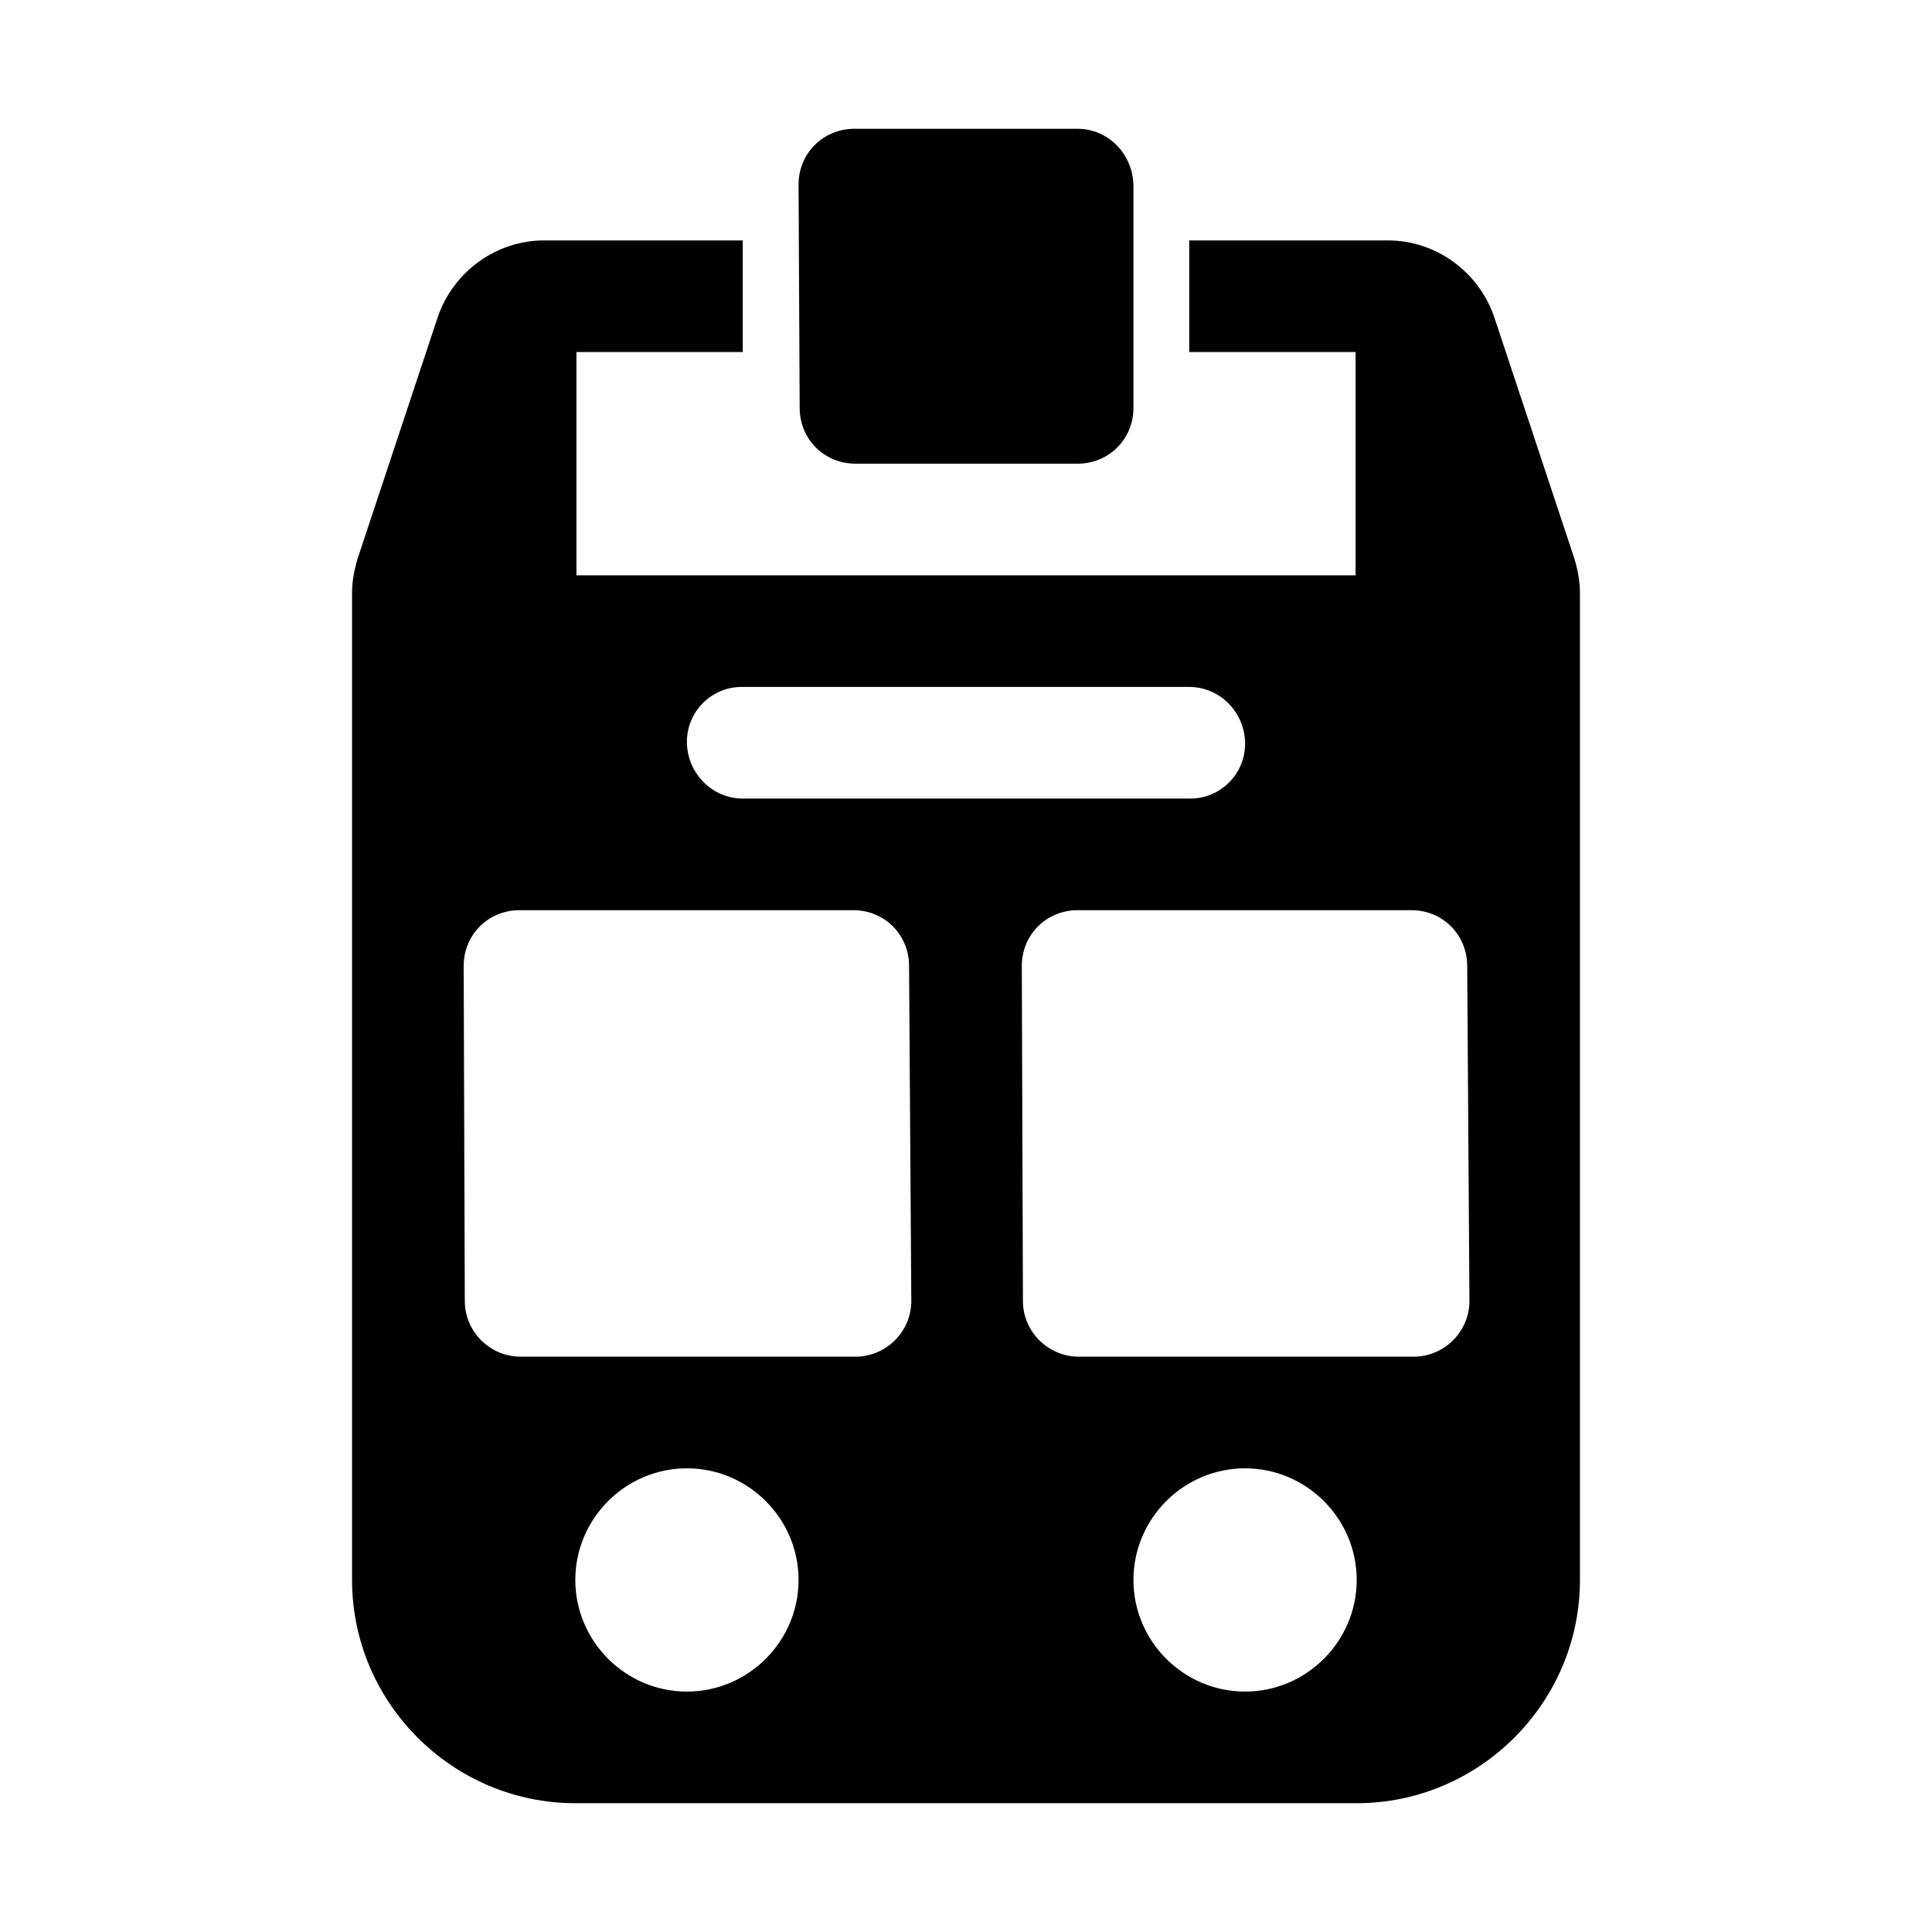
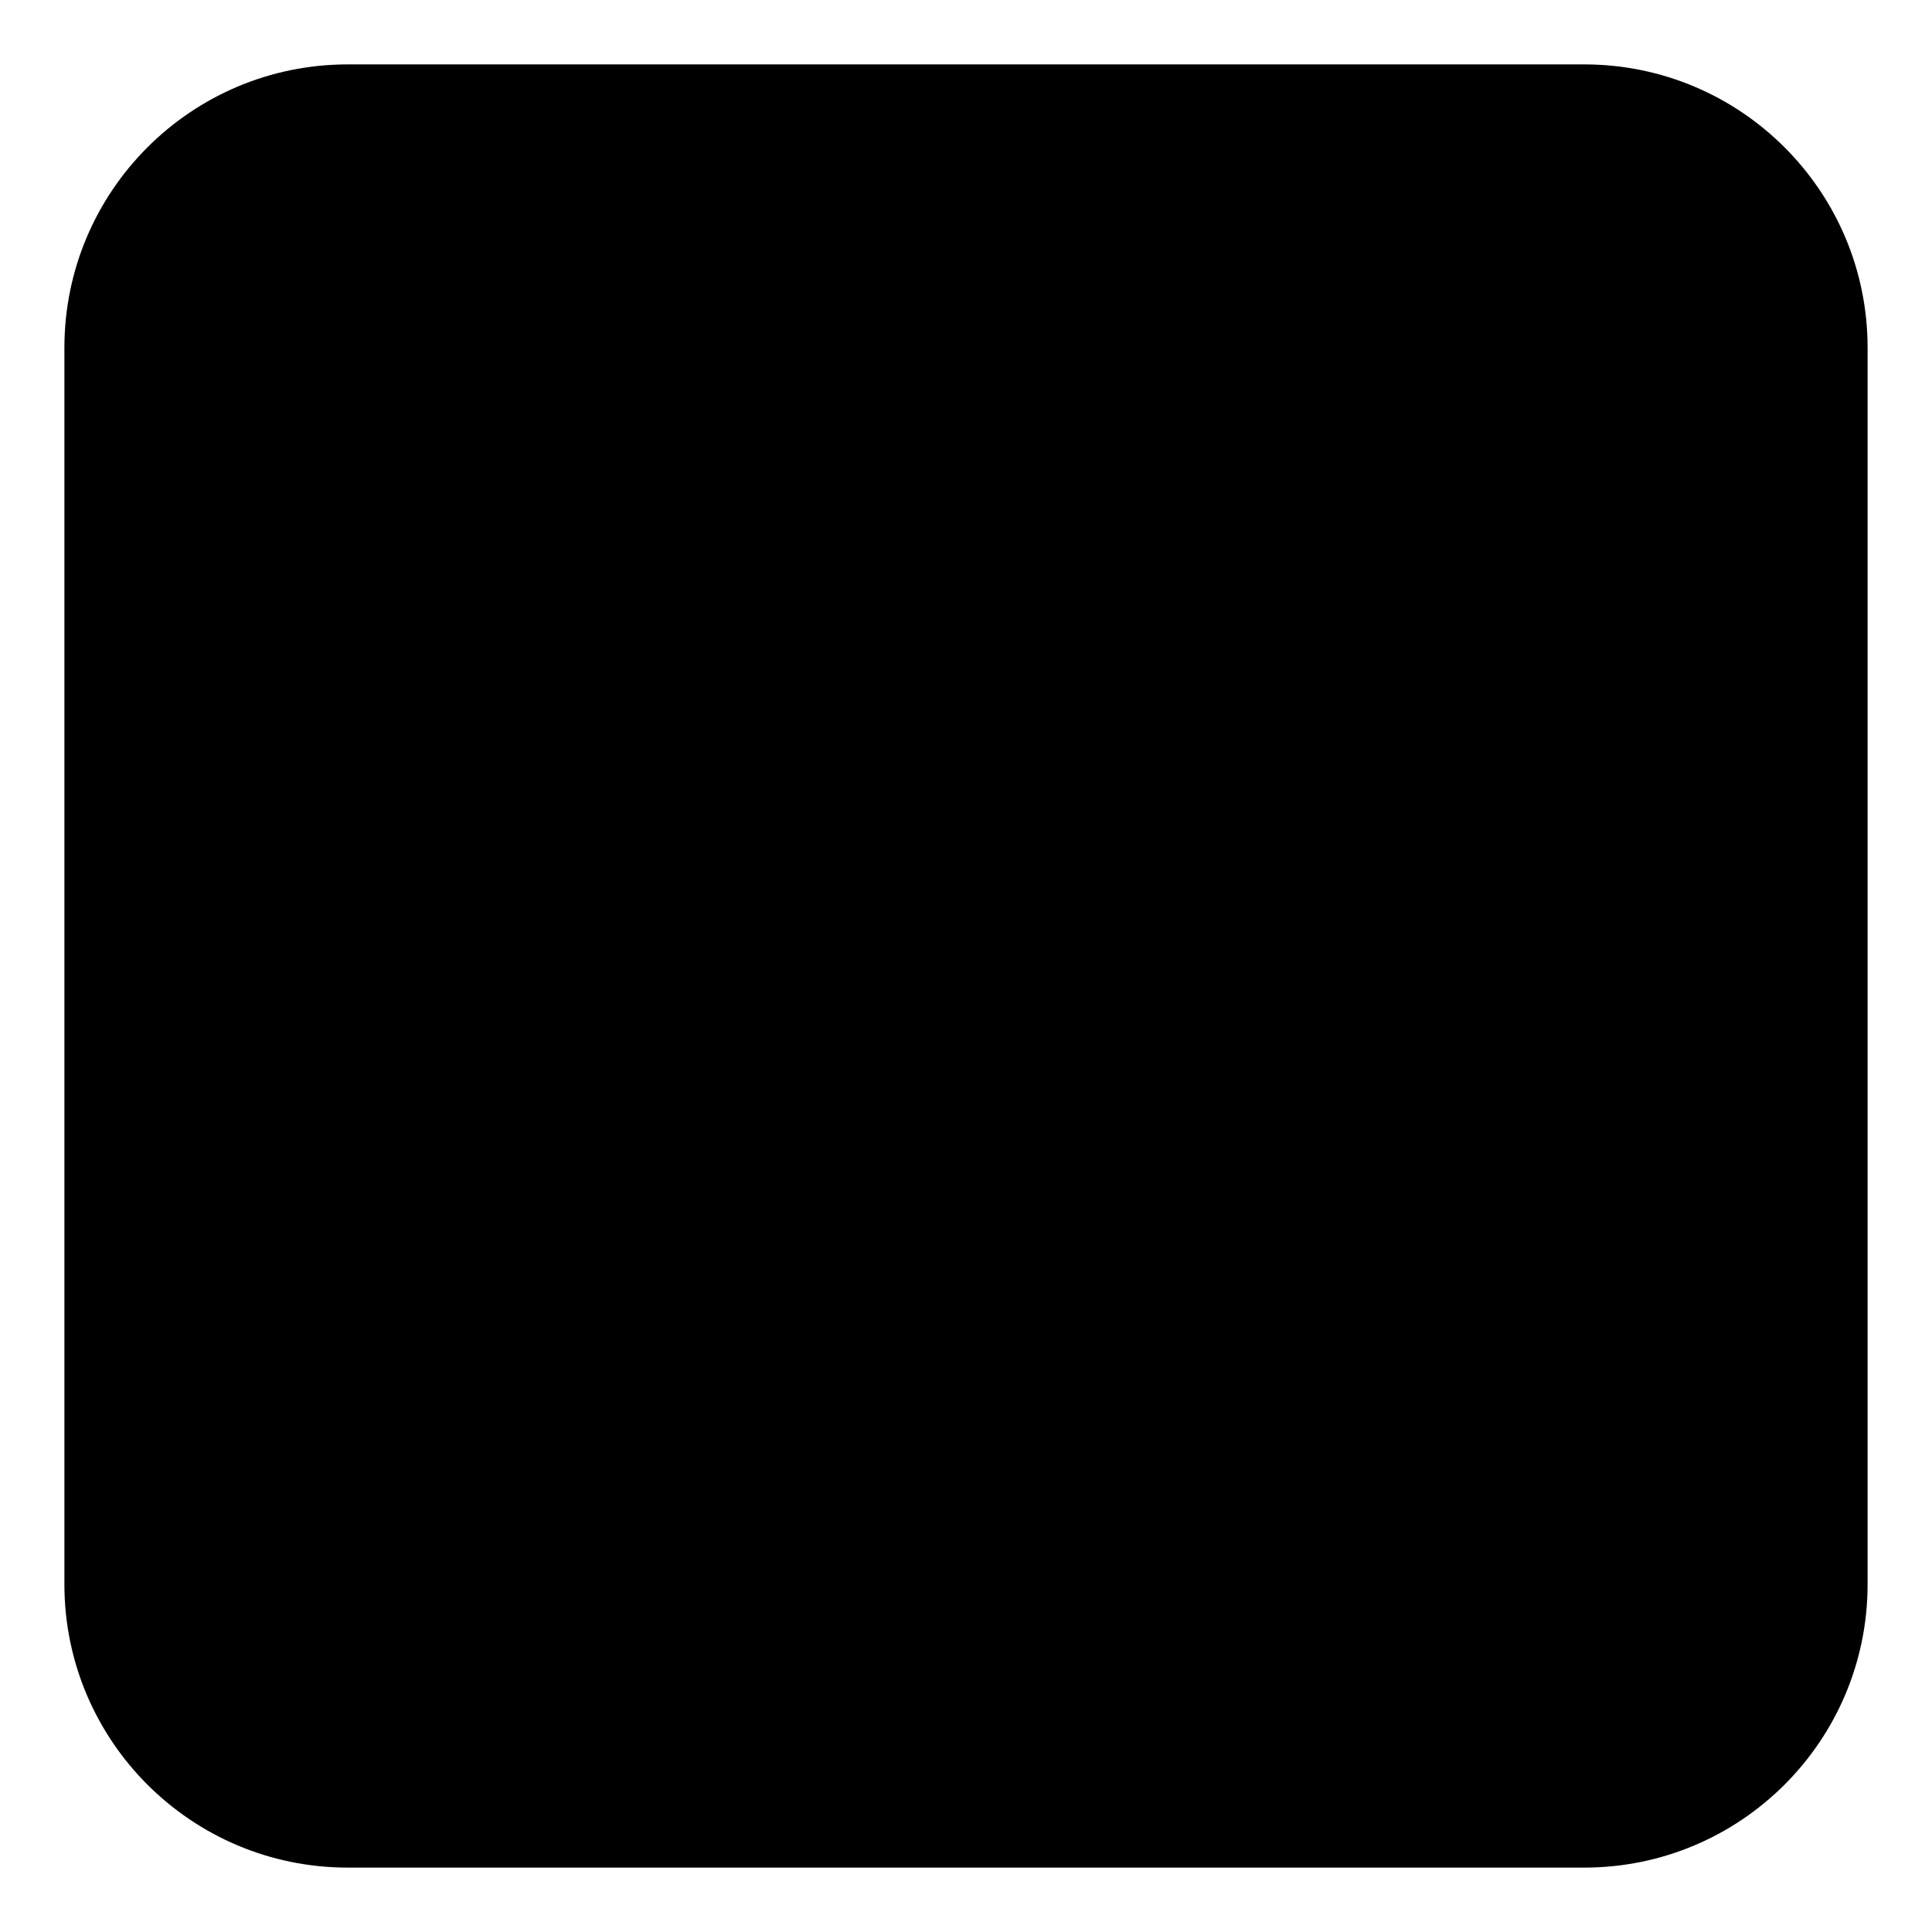
<svg xmlns="http://www.w3.org/2000/svg" viewBox="0 0 15 15" version="1.1" width="18" height="18">
+   <rect x="0.5" y="0.5" width="14" height="14" rx="2.2" ry="2.2" fill="#000000" />
+   <rect x="2" y="2" width="11" height="11" rx="1.6" ry="1.6" fill="#000000" />
  <g transform="translate(7.5 7.5) scale(0.866667) translate(-7.5 -7.5)">
    <g transform="translate(0 0) scale(1)">
-       <path fill="#000000" d="M4.01 4L10.99 4L10.99 2L9.5 2L9.5 1L11.28 1C11.71 1 12.09 1.28 12.23 1.68L12.95 3.85C12.98 3.95 13 4.05 13 4.16L13 13C13 14.1 12.1 15 11 15L4 15C2.9 15 2 14.1 2 13L2 4.16C2 4.05 2.02 3.95 2.05 3.85L2.77 1.68C2.91 1.28 3.29 1 3.72 1L5.5 1L5.5 2L4.01 2L4.01 4ZM3 7.5L3.01 10.5C3.01 10.78 3.24 11 3.51 11L6.51 11C6.78 11 7.01 10.78 7.01 10.5C7.01 10.5 7.01 10.5 7.01 10.5L6.99 7.5C6.99 7.22 6.77 7 6.49 7L3.5 7C3.22 7 3 7.22 3 7.5C3 7.5 3 7.5 3 7.5ZM9 13C9 13.55 9.45 14 10 14C10.55 14 11 13.55 11 13C11 12.45 10.55 12 10 12C9.45 12 9 12.45 9 13ZM6 13C6 12.45 5.55 12 5 12C4.45 12 4 12.45 4 13C4 13.55 4.45 14 5 14C5.55 14 6 13.55 6 13ZM5 5.5L5 5.51C5.01 5.78 5.23 6 5.5 6L9.51 6C9.78 6 10 5.78 10 5.51C10 5.51 10 5.5 10 5.5L10 5.49C9.99 5.22 9.77 5 9.5 5L5.49 5C5.22 5 5 5.22 5 5.49C5 5.49 5 5.5 5 5.5ZM8 7.5L8.01 10.5C8.01 10.78 8.24 11 8.51 11L11.51 11C11.78 11 12.01 10.78 12.01 10.5C12.01 10.5 12.01 10.5 12.01 10.5L11.99 7.5C11.99 7.22 11.77 7 11.49 7L8.5 7C8.22 7 8 7.22 8 7.5C8 7.5 8 7.5 8 7.5ZM6 0.5C6 0.5 6 0.5 6 0.5C6 0.22 6.22 0 6.5 0L8.5 0C8.77 0 8.99 0.22 9 0.5L9 2.5C9 2.5 9 2.5 9 2.5C9 2.78 8.78 3 8.5 3L6.51 3C6.23 3 6.01 2.78 6.01 2.5L6 0.5Z" />
+       <path fill="transparent" d="M4.01 4L10.99 4L10.99 2L9.5 2L9.5 1L11.28 1C11.71 1 12.09 1.28 12.23 1.68L12.95 3.85C12.98 3.95 13 4.05 13 4.16L13 13C13 14.1 12.1 15 11 15L4 15C2.9 15 2 14.1 2 13L2 4.16C2 4.05 2.02 3.95 2.05 3.85L2.77 1.68C2.91 1.28 3.29 1 3.72 1L5.5 1L5.5 2L4.01 2L4.01 4ZM3 7.5L3.01 10.5C3.01 10.78 3.24 11 3.51 11L6.51 11C6.78 11 7.01 10.78 7.01 10.5C7.01 10.5 7.01 10.5 7.01 10.5L6.99 7.5C6.99 7.22 6.77 7 6.49 7L3.5 7C3.22 7 3 7.22 3 7.5C3 7.5 3 7.5 3 7.5ZM9 13C9 13.55 9.45 14 10 14C10.55 14 11 13.55 11 13C11 12.45 10.55 12 10 12C9.45 12 9 12.45 9 13ZM6 13C6 12.45 5.55 12 5 12C4.45 12 4 12.45 4 13C4 13.55 4.45 14 5 14C5.55 14 6 13.55 6 13ZM5 5.5L5 5.51C5.01 5.78 5.23 6 5.5 6L9.51 6C9.78 6 10 5.78 10 5.51C10 5.51 10 5.5 10 5.5L10 5.49C9.99 5.22 9.77 5 9.5 5L5.49 5C5.22 5 5 5.22 5 5.49C5 5.49 5 5.5 5 5.5ZM8 7.5L8.01 10.5C8.01 10.78 8.24 11 8.51 11L11.51 11C11.78 11 12.01 10.78 12.01 10.5C12.01 10.5 12.01 10.5 12.01 10.5L11.99 7.5C11.99 7.22 11.77 7 11.49 7L8.5 7C8.22 7 8 7.22 8 7.5C8 7.5 8 7.5 8 7.5ZM6 0.5C6 0.5 6 0.5 6 0.5C6 0.22 6.22 0 6.5 0L8.5 0C8.77 0 8.99 0.22 9 0.5L9 2.5C9 2.5 9 2.5 9 2.5C9 2.78 8.78 3 8.5 3L6.51 3C6.23 3 6.01 2.78 6.01 2.5L6 0.5Z" />
    </g>
  </g>
</svg>
